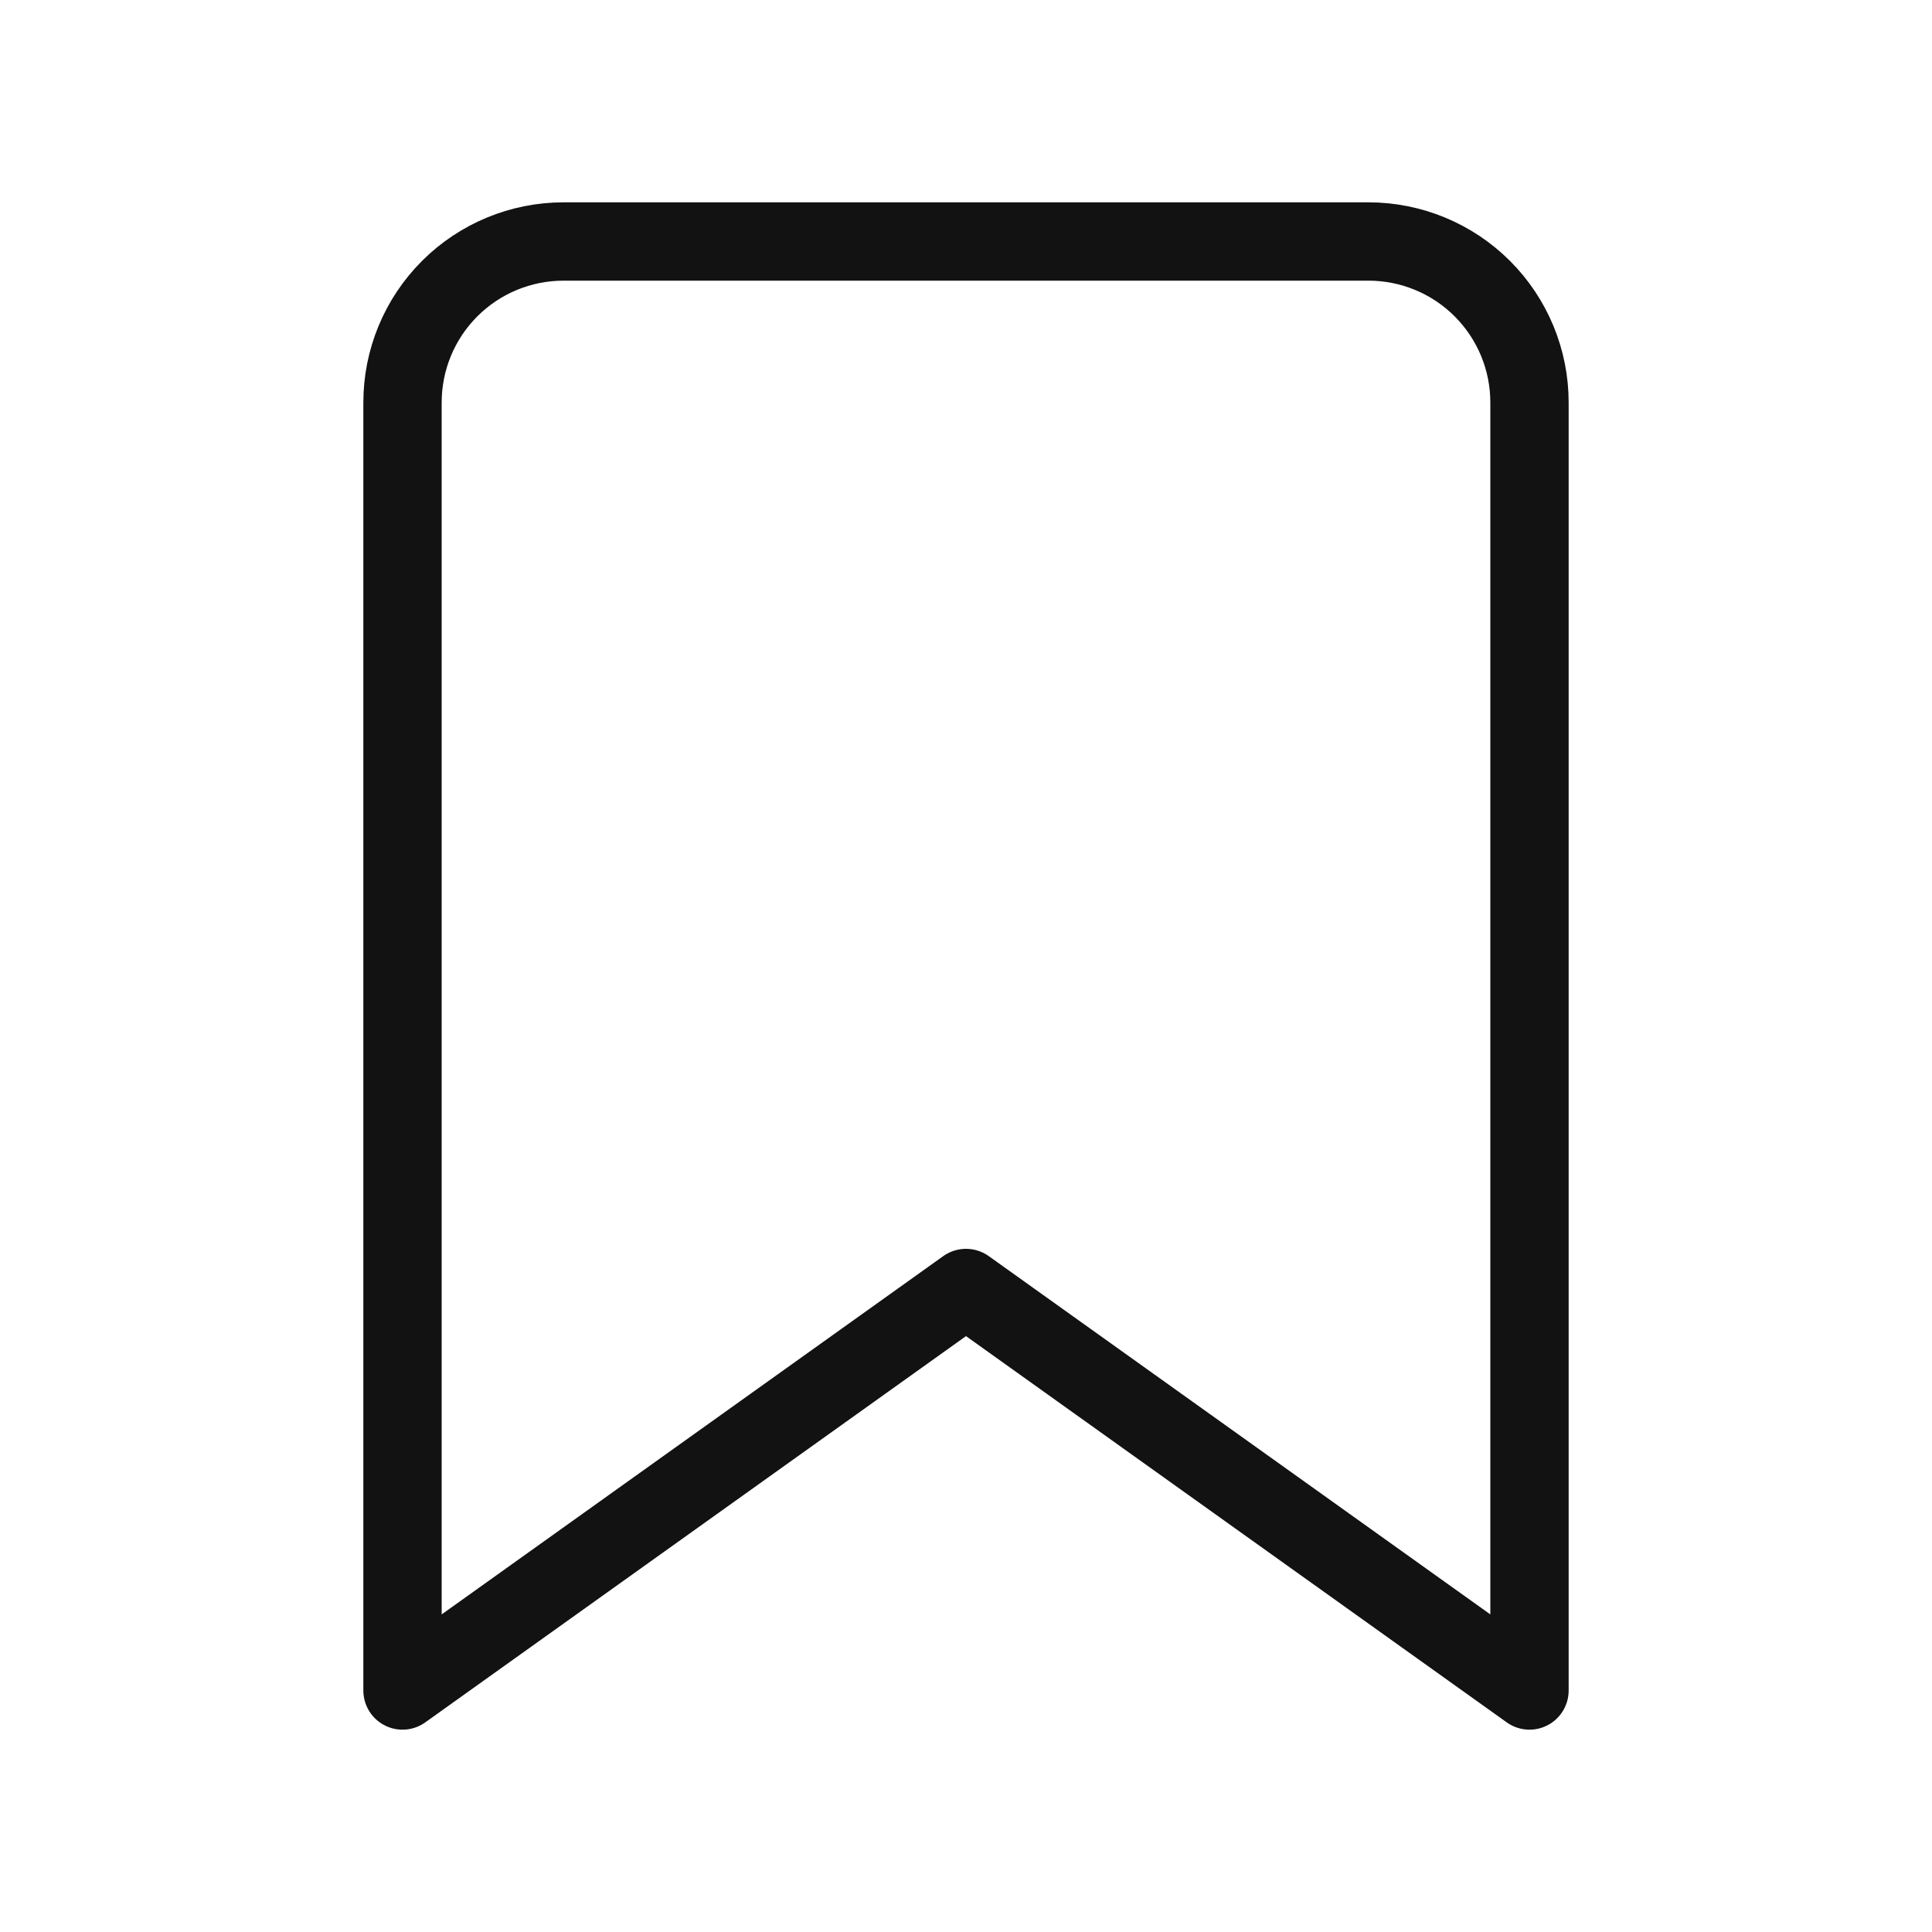
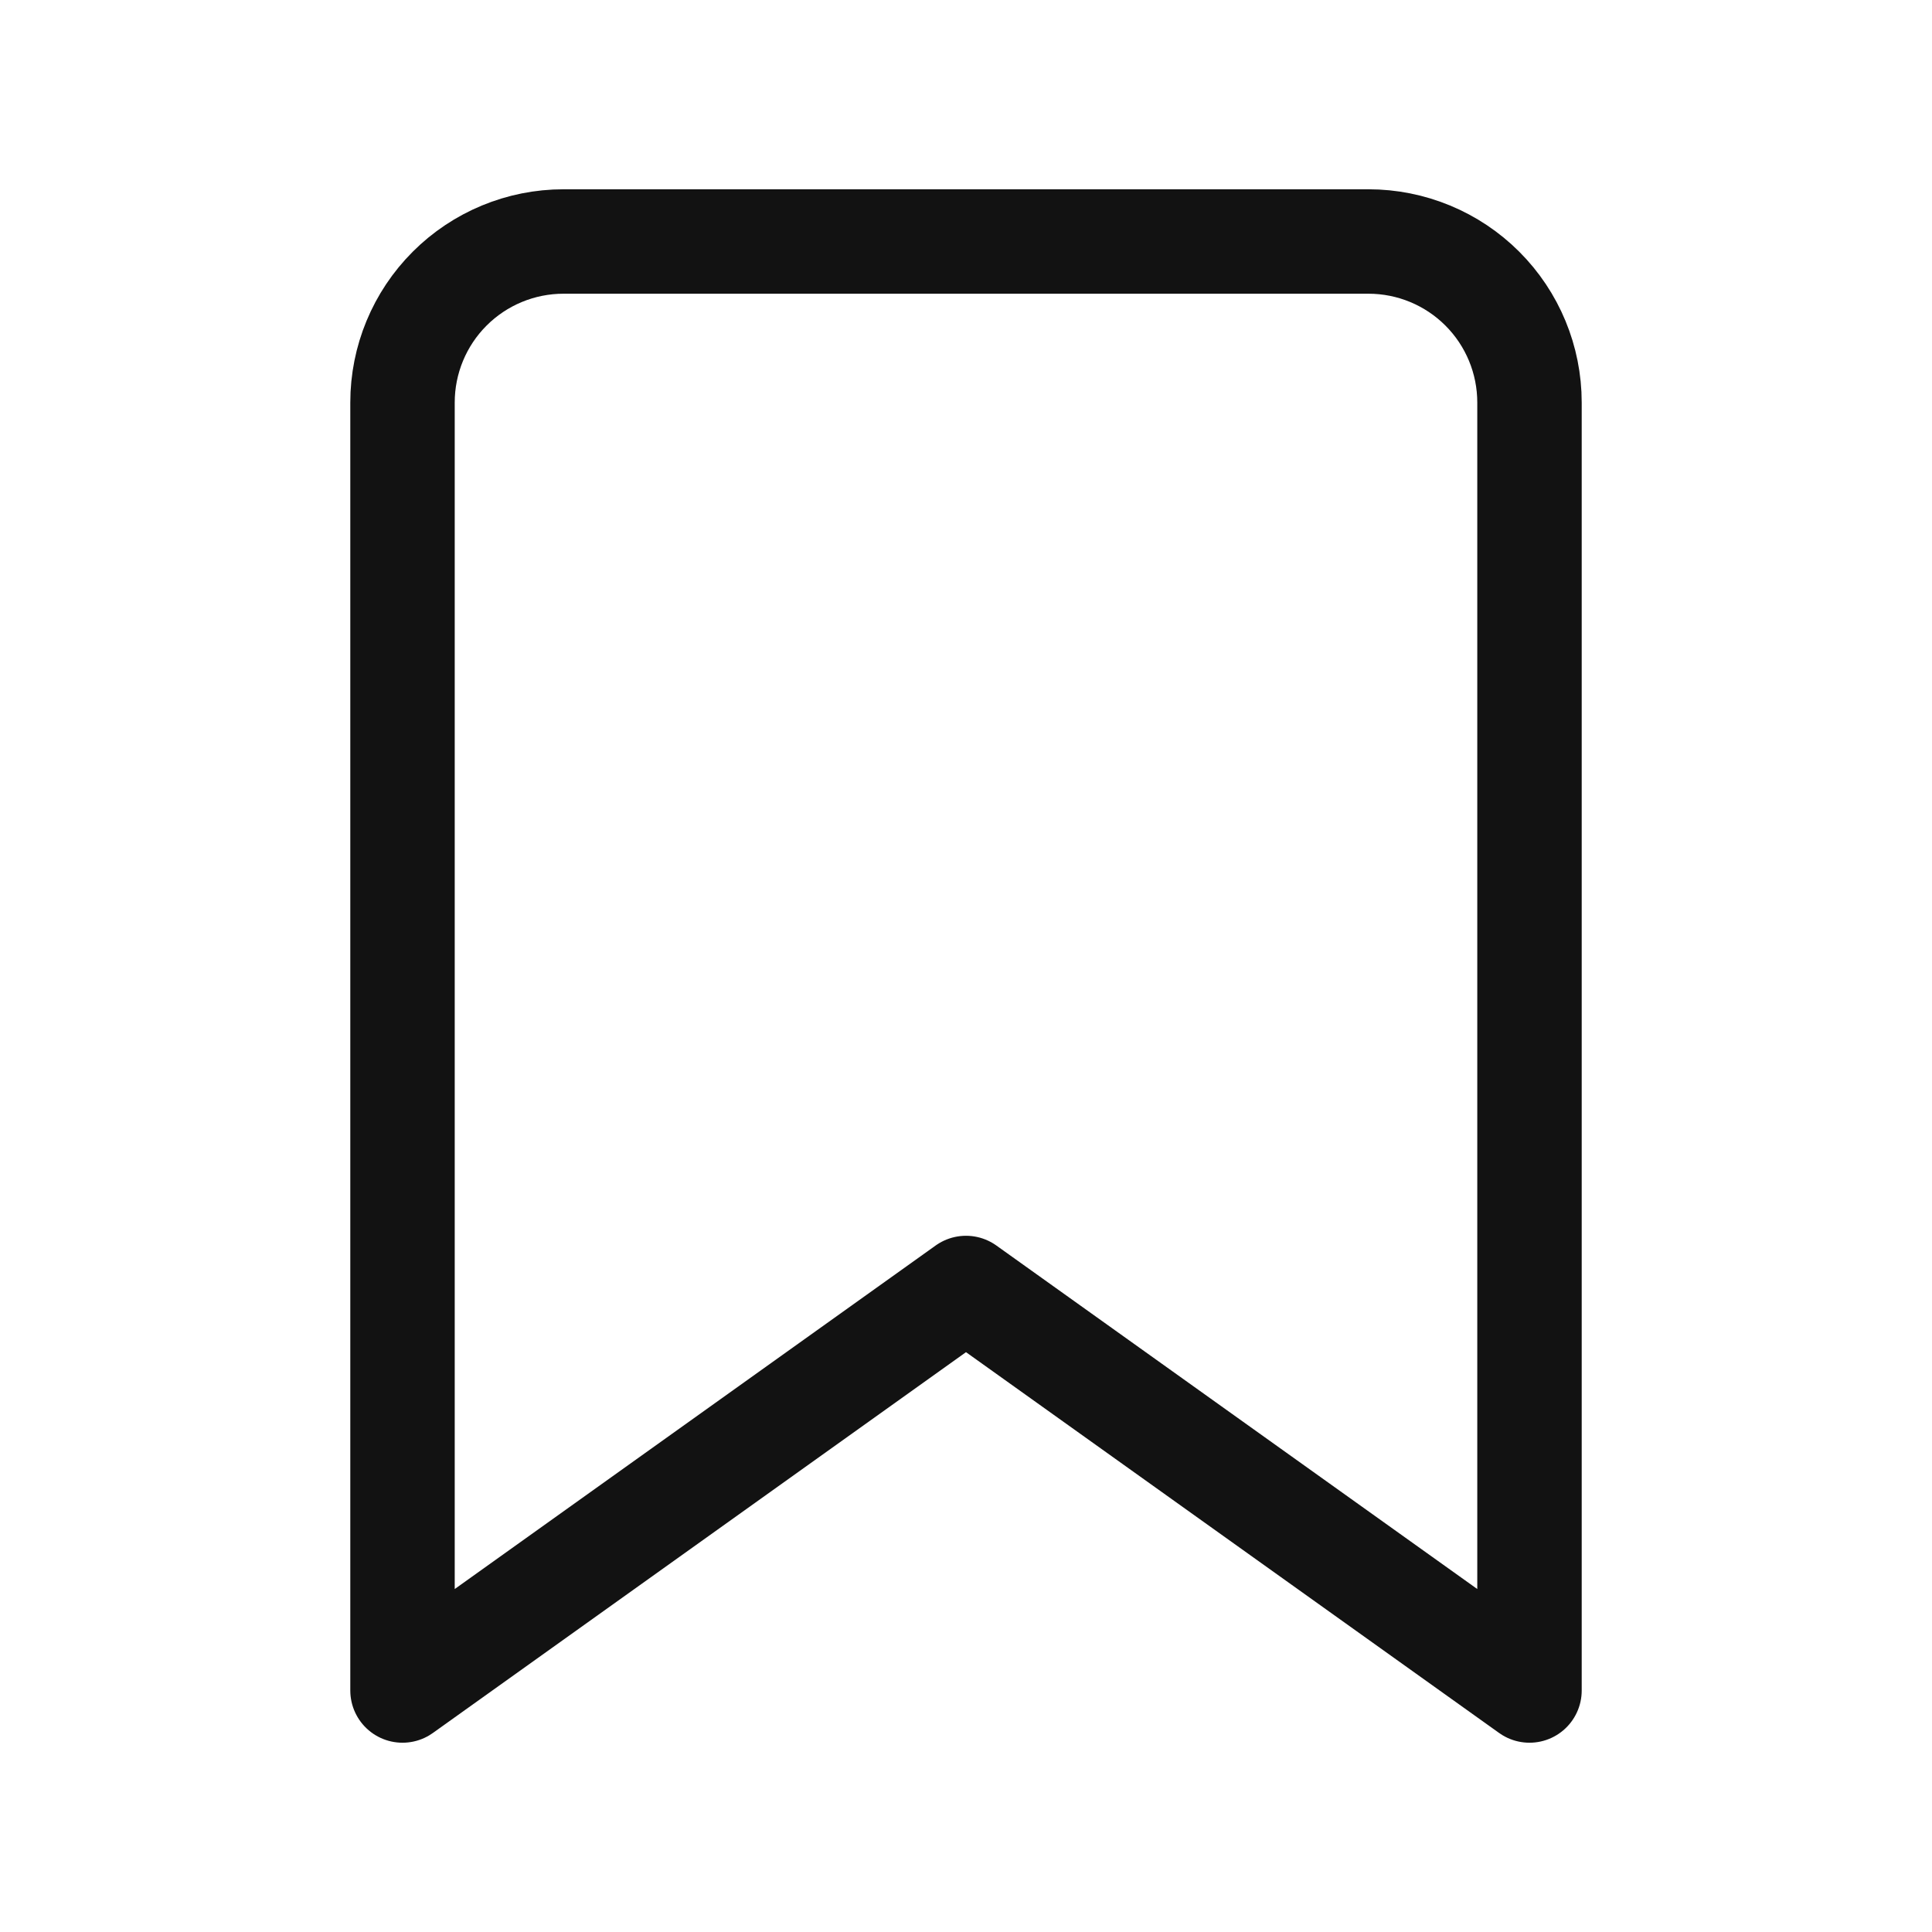
<svg xmlns="http://www.w3.org/2000/svg" width="74" height="74" viewBox="0 0 74 74" fill="none">
-   <path d="M58.583 64.75L37 49.333L15.417 64.75V15.417C15.417 13.781 16.066 12.213 17.223 11.056C18.379 9.9 19.948 9.25 21.583 9.25H52.417C54.052 9.25 55.621 9.9 56.777 11.056C57.934 12.213 58.583 13.781 58.583 15.417V64.75Z" stroke="#121212" stroke-width="3" stroke-linecap="round" stroke-linejoin="round" />
+   <path d="M58.583 64.75L37 49.333L15.417 64.75V15.417C15.417 13.781 16.066 12.213 17.223 11.056C18.379 9.9 19.948 9.25 21.583 9.25H52.417C54.052 9.25 55.621 9.9 56.777 11.056C57.934 12.213 58.583 13.781 58.583 15.417V64.75Z" stroke="#121212" stroke-width="4" stroke-linecap="round" stroke-linejoin="round" />
</svg>
